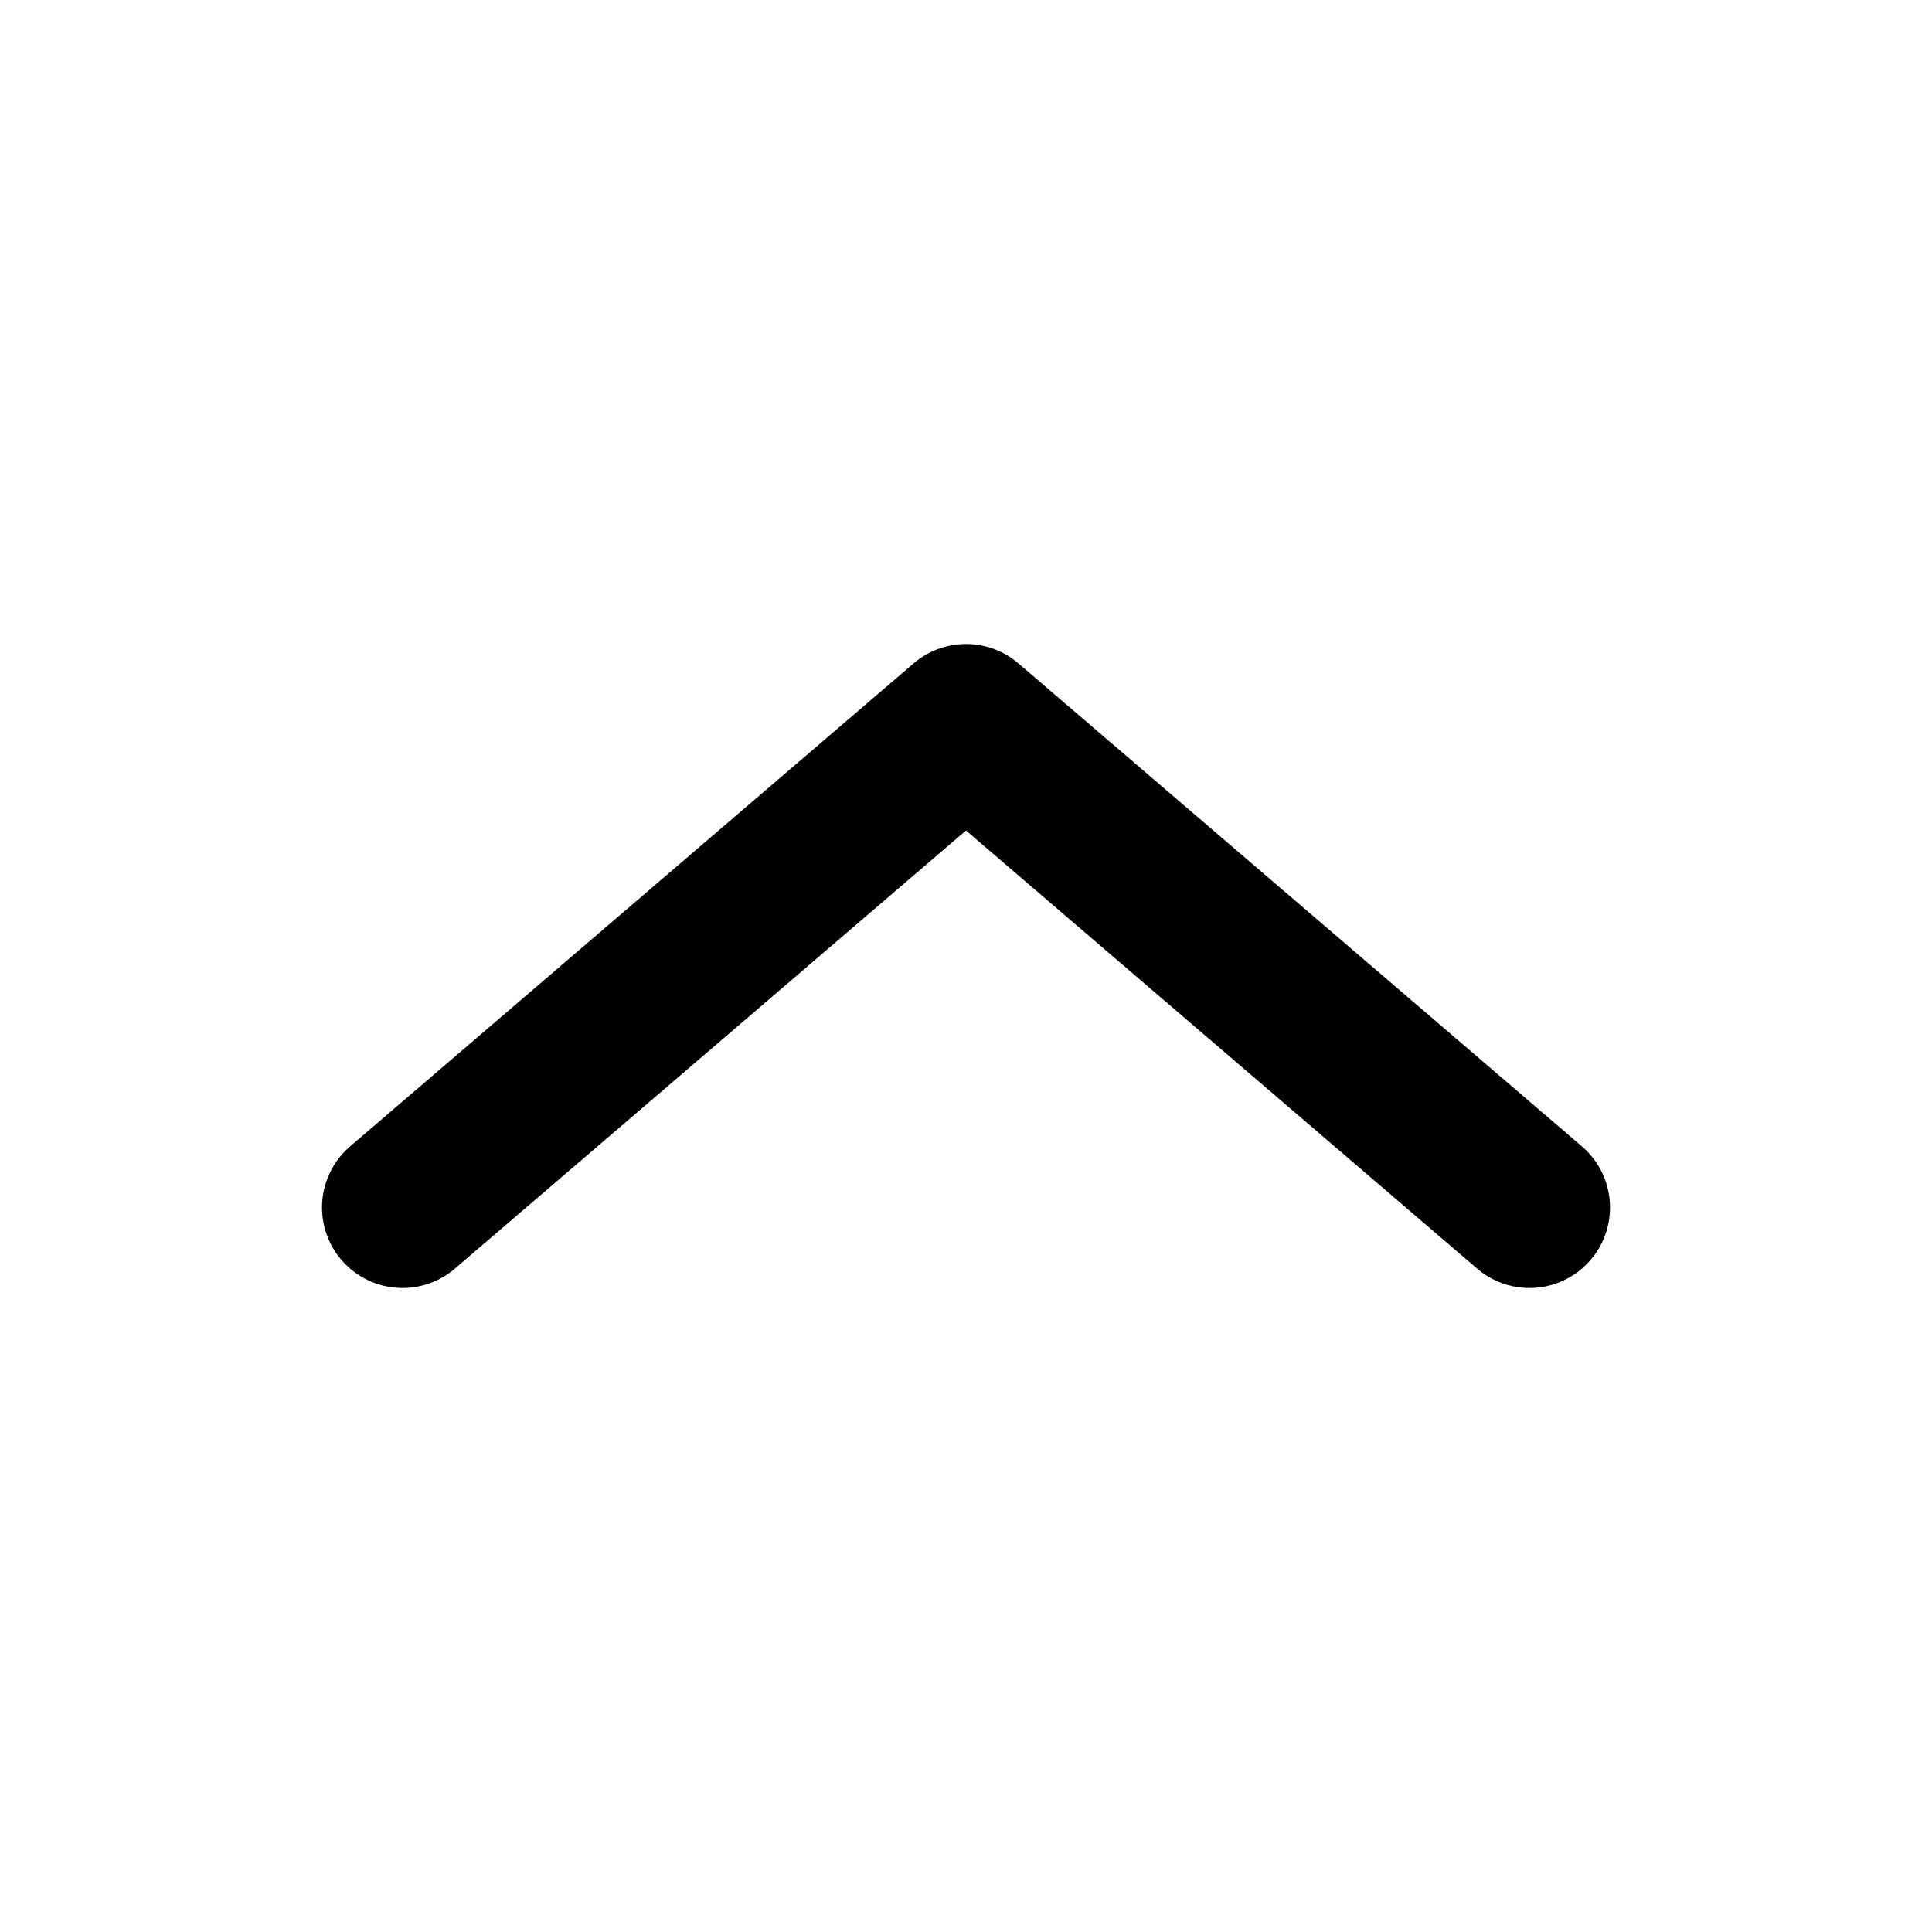
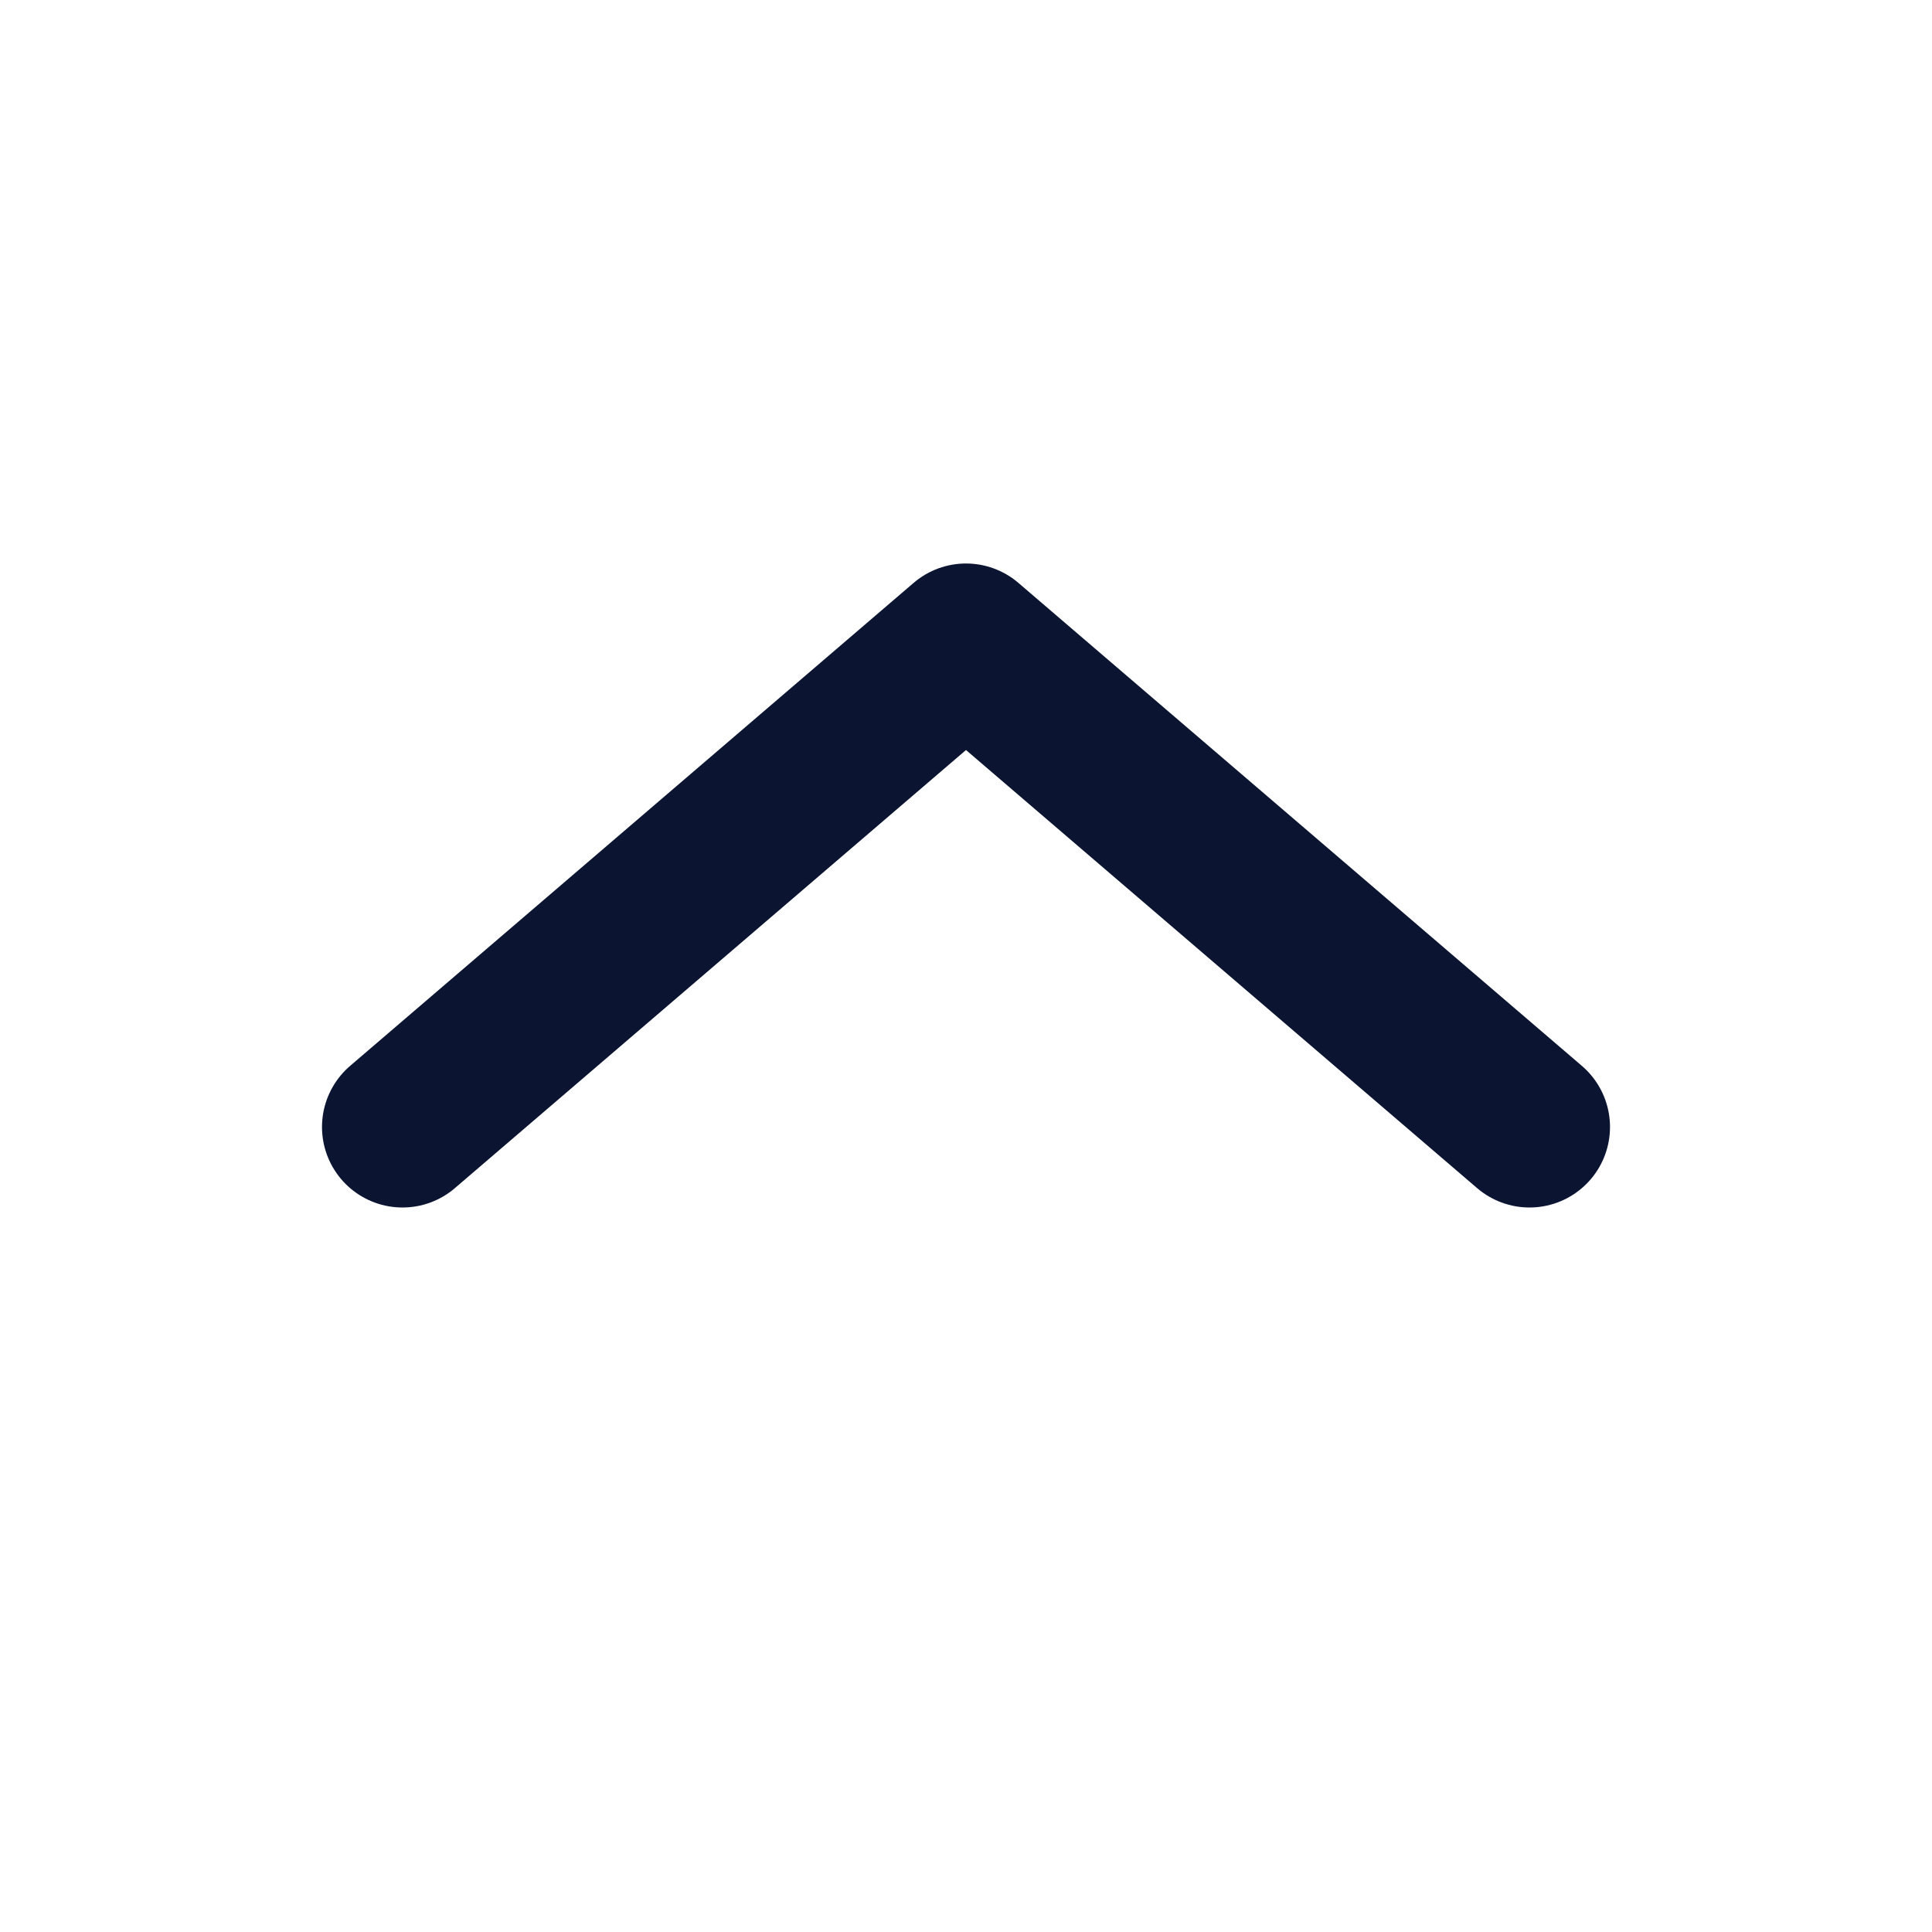
<svg xmlns="http://www.w3.org/2000/svg" width="24" height="24" viewBox="0 0 24 24" fill="none">
-   <path d="M5 15L12 9L19 15" stroke="black" stroke-width="2" stroke-linecap="round" stroke-linejoin="round" />
+   <path d="M5 14L12 8L19 14" stroke="#0B1532" stroke-width="2" stroke-linecap="round" stroke-linejoin="round" />
</svg>
